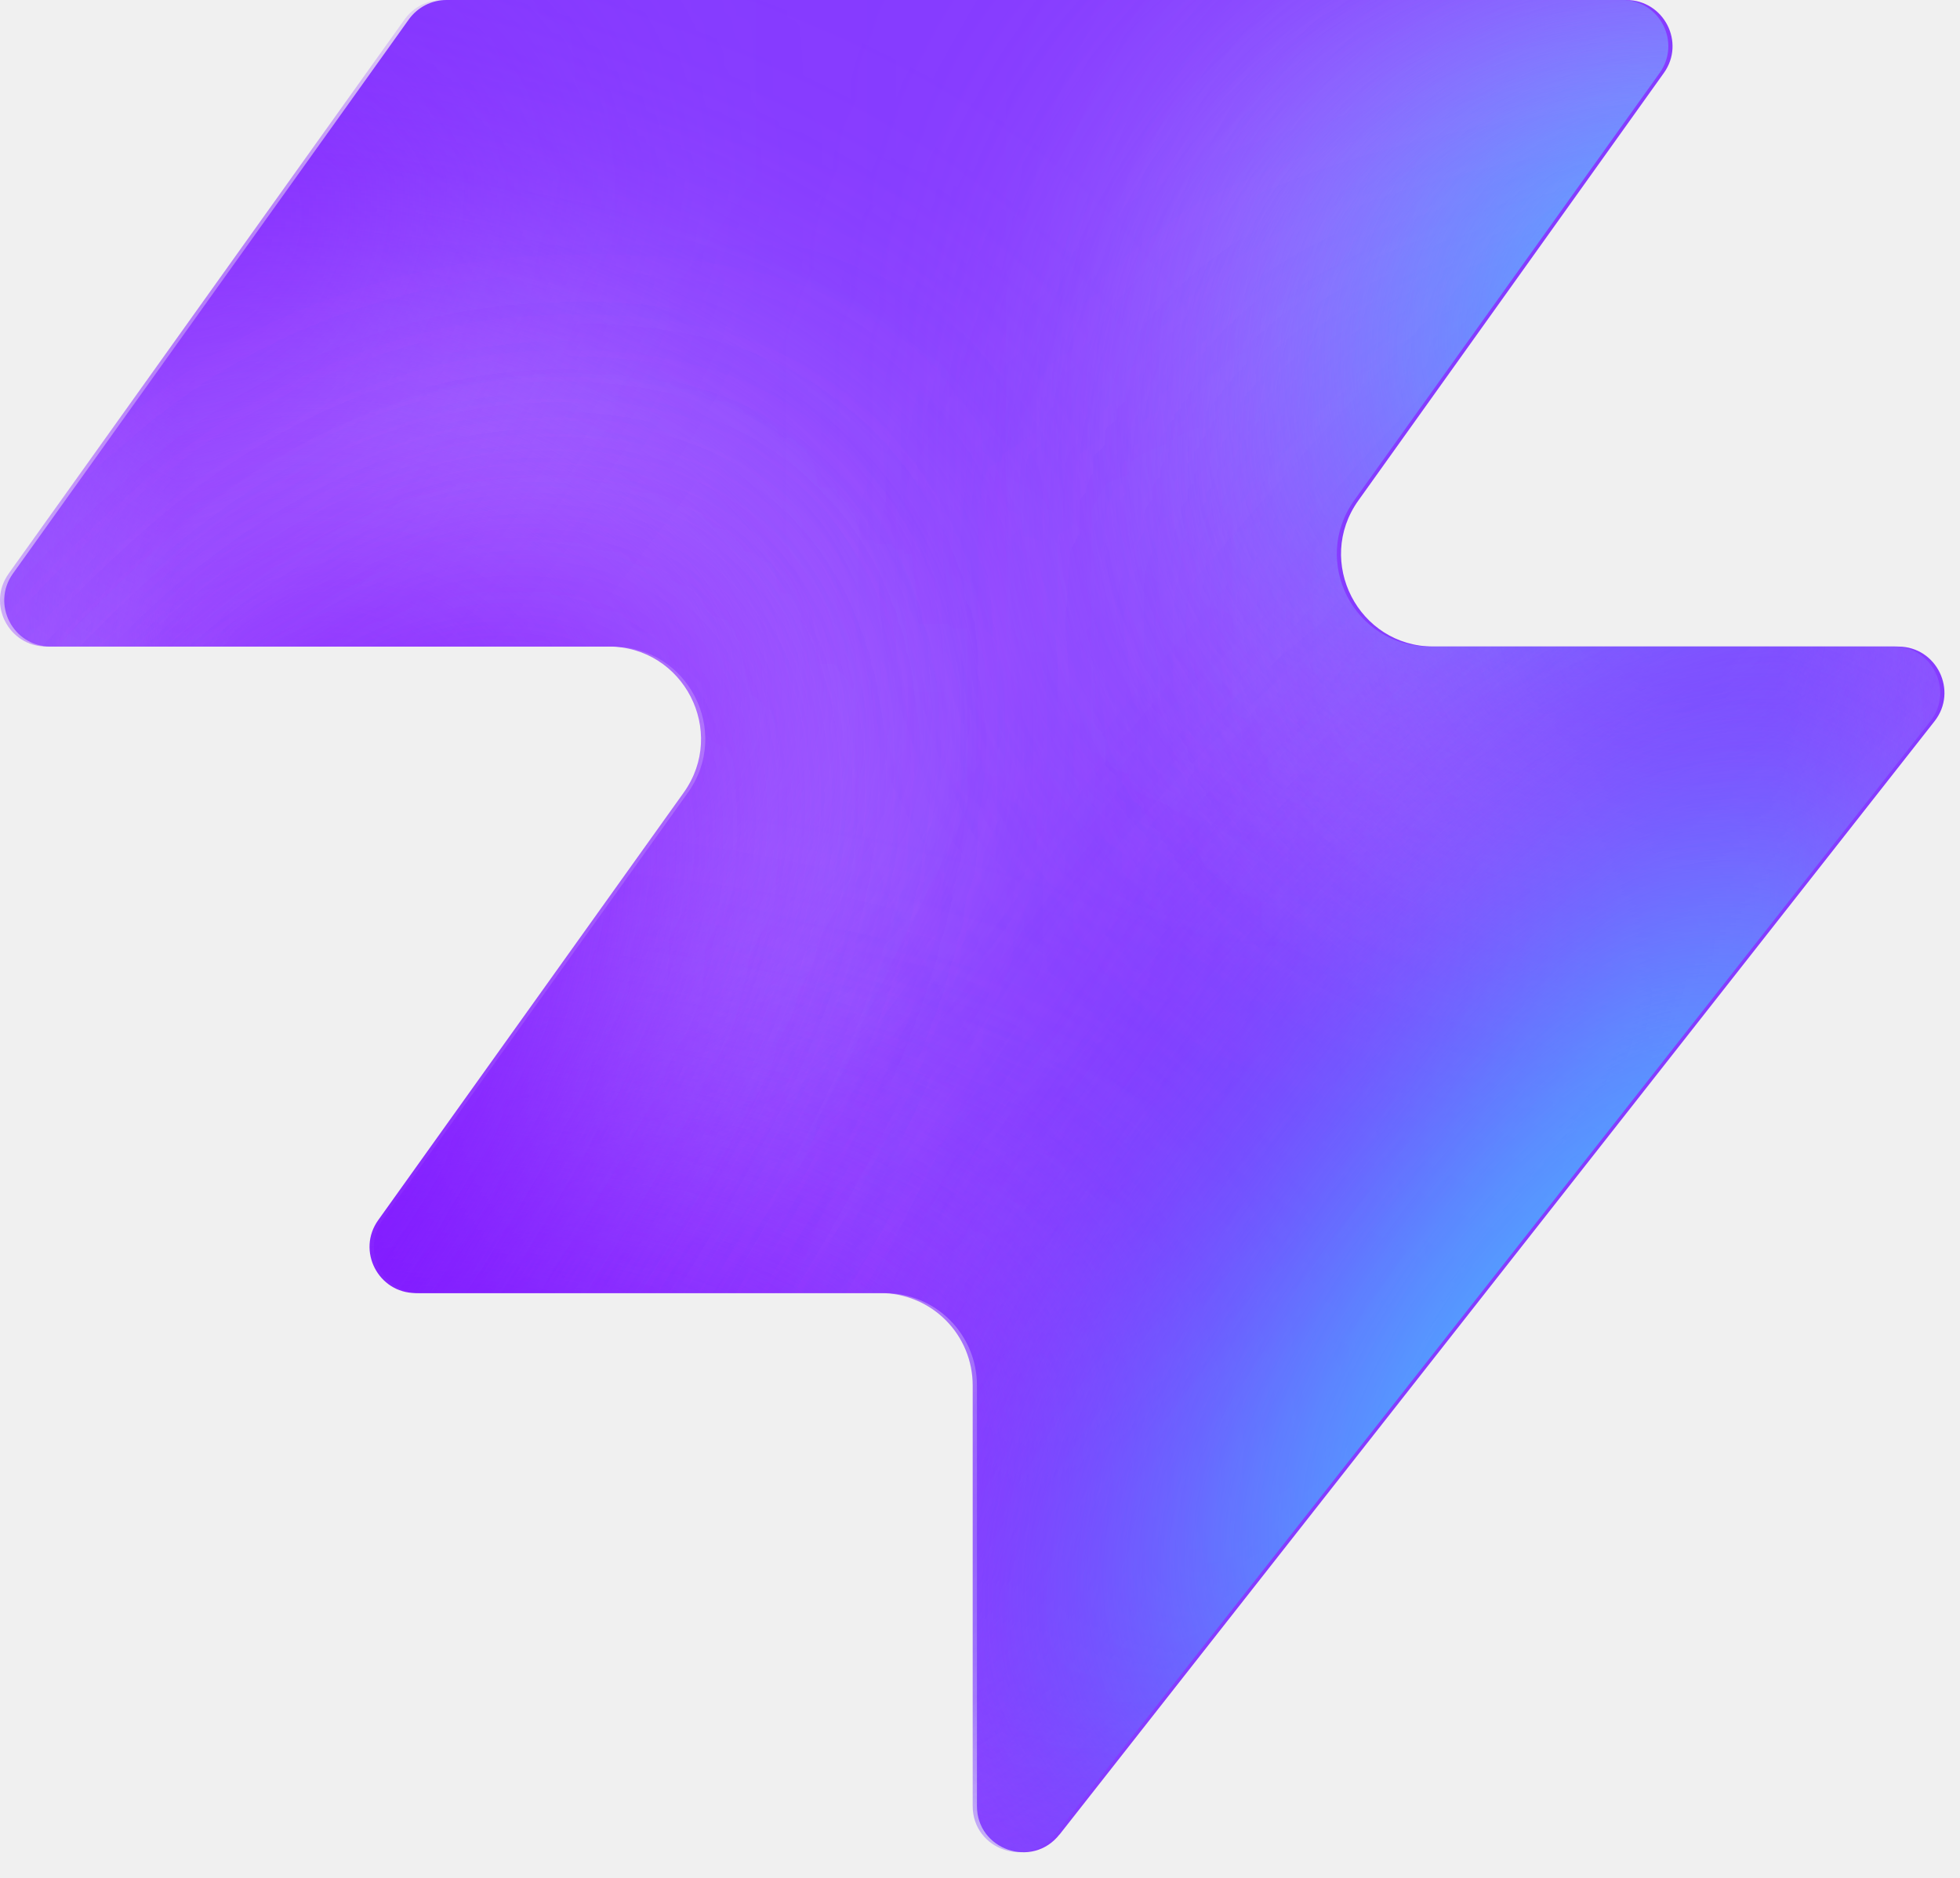
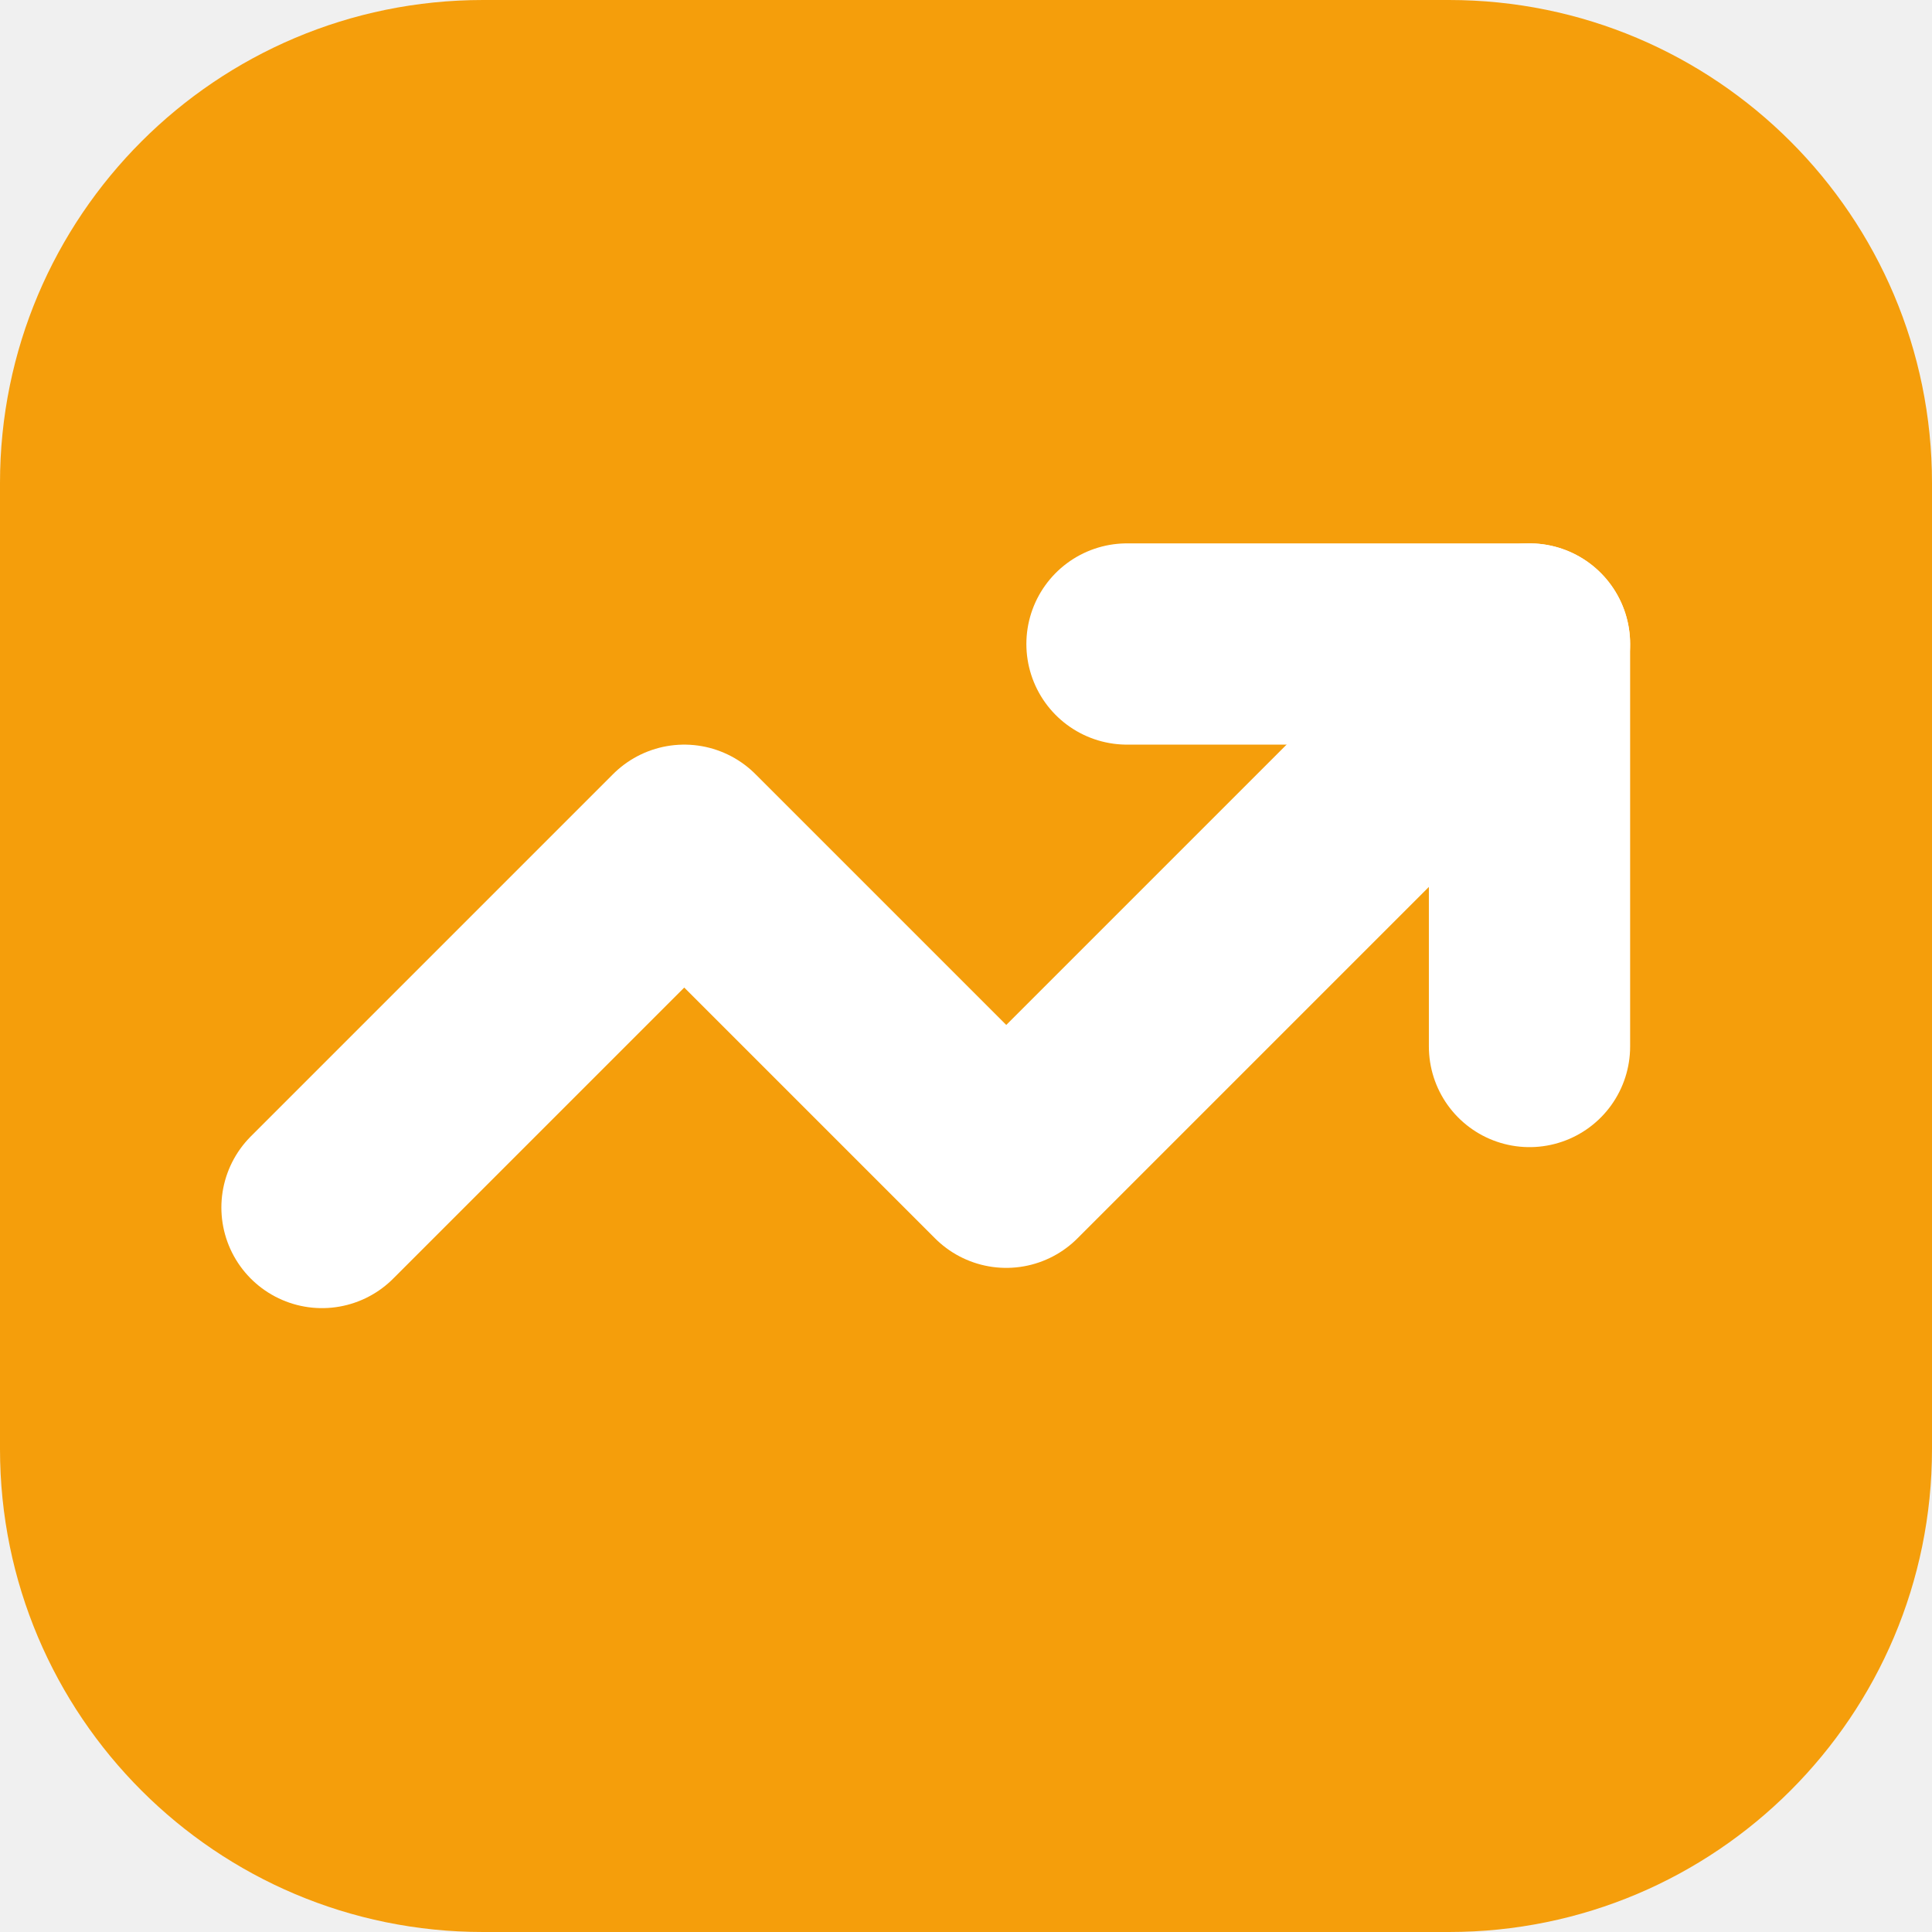
- <svg xmlns="http://www.w3.org/2000/svg" width="48" height="46" fill="none" viewBox="0 0 48 46">
-   <path fill="#863bff" d="M25.946 44.938c-.664.845-2.021.375-2.021-.698V33.937a2.26 2.26 0 0 0-2.262-2.262H10.287c-.92 0-1.456-1.04-.92-1.788l7.48-10.471c1.07-1.497 0-3.578-1.842-3.578H1.237c-.92 0-1.456-1.04-.92-1.788L10.013.474c.214-.297.556-.474.92-.474h28.894c.92 0 1.456 1.04.92 1.788l-7.48 10.471c-1.07 1.498 0 3.579 1.842 3.579h11.377c.943 0 1.473 1.088.89 1.83L25.947 44.94z" style="fill:#863bff;fill:color(display-p3 .525 .23 1);fill-opacity:1" />
-   <mask id="a" width="48" height="46" x="0" y="0" maskUnits="userSpaceOnUse" style="mask-type:alpha">
-     <path fill="#000" d="M25.842 44.938c-.664.844-2.021.375-2.021-.698V33.937a2.26 2.26 0 0 0-2.262-2.262H10.183c-.92 0-1.456-1.04-.92-1.788l7.48-10.471c1.07-1.498 0-3.579-1.842-3.579H1.133c-.92 0-1.456-1.04-.92-1.787L9.91.473c.214-.297.556-.474.92-.474h28.894c.92 0 1.456 1.04.92 1.788l-7.48 10.471c-1.07 1.498 0 3.578 1.842 3.578h11.377c.943 0 1.473 1.088.89 1.832L25.843 44.94z" style="fill:#000;fill-opacity:1" />
-   </mask>
-   <g mask="url(#a)">
-     <g filter="url(#b)">
-       <ellipse cx="5.508" cy="14.704" fill="#ede6ff" rx="5.508" ry="14.704" style="fill:#ede6ff;fill:color(display-p3 .927 .903 1);fill-opacity:1" transform="matrix(.00324 1 1 -.00324 -4.47 31.516)" />
-     </g>
-     <g filter="url(#c)">
-       <ellipse cx="10.399" cy="29.851" fill="#ede6ff" rx="10.399" ry="29.851" style="fill:#ede6ff;fill:color(display-p3 .927 .903 1);fill-opacity:1" transform="matrix(.00324 1 1 -.00324 -39.328 7.883)" />
-     </g>
-     <g filter="url(#d)">
-       <ellipse cx="5.508" cy="30.487" fill="#7e14ff" rx="5.508" ry="30.487" style="fill:#7e14ff;fill:color(display-p3 .492 .077 1);fill-opacity:1" transform="rotate(89.814 -25.913 -14.639)scale(1 -1)" />
-     </g>
-     <g filter="url(#e)">
-       <ellipse cx="5.508" cy="30.599" fill="#7e14ff" rx="5.508" ry="30.599" style="fill:#7e14ff;fill:color(display-p3 .492 .077 1);fill-opacity:1" transform="rotate(89.814 -32.644 -3.334)scale(1 -1)" />
-     </g>
-     <g filter="url(#f)">
-       <ellipse cx="5.508" cy="30.599" fill="#7e14ff" rx="5.508" ry="30.599" style="fill:#7e14ff;fill:color(display-p3 .492 .077 1);fill-opacity:1" transform="matrix(.00324 1 1 -.00324 -34.34 30.47)" />
-     </g>
-     <g filter="url(#g)">
-       <ellipse cx="14.072" cy="22.078" fill="#ede6ff" rx="14.072" ry="22.078" style="fill:#ede6ff;fill:color(display-p3 .927 .903 1);fill-opacity:1" transform="rotate(93.35 24.506 48.493)scale(-1 1)" />
-     </g>
-     <g filter="url(#h)">
-       <ellipse cx="3.47" cy="21.501" fill="#7e14ff" rx="3.47" ry="21.501" style="fill:#7e14ff;fill:color(display-p3 .492 .077 1);fill-opacity:1" transform="rotate(89.009 28.708 47.59)scale(-1 1)" />
-     </g>
-     <g filter="url(#i)">
-       <ellipse cx="3.47" cy="21.501" fill="#7e14ff" rx="3.47" ry="21.501" style="fill:#7e14ff;fill:color(display-p3 .492 .077 1);fill-opacity:1" transform="rotate(89.009 28.708 47.59)scale(-1 1)" />
-     </g>
-     <g filter="url(#j)">
-       <ellipse cx=".387" cy="8.972" fill="#7e14ff" rx="4.407" ry="29.108" style="fill:#7e14ff;fill:color(display-p3 .492 .077 1);fill-opacity:1" transform="rotate(39.51 .387 8.972)" />
-     </g>
-     <g filter="url(#k)">
-       <ellipse cx="47.523" cy="-6.092" fill="#7e14ff" rx="4.407" ry="29.108" style="fill:#7e14ff;fill:color(display-p3 .492 .077 1);fill-opacity:1" transform="rotate(37.892 47.523 -6.092)" />
-     </g>
-     <g filter="url(#l)">
-       <ellipse cx="41.412" cy="6.333" fill="#47bfff" rx="5.971" ry="9.665" style="fill:#47bfff;fill:color(display-p3 .28 .748 1);fill-opacity:1" transform="rotate(37.892 41.412 6.333)" />
-     </g>
-     <g filter="url(#m)">
-       <ellipse cx="-1.879" cy="38.332" fill="#7e14ff" rx="4.407" ry="29.108" style="fill:#7e14ff;fill:color(display-p3 .492 .077 1);fill-opacity:1" transform="rotate(37.892 -1.88 38.332)" />
-     </g>
-     <g filter="url(#n)">
-       <ellipse cx="-1.879" cy="38.332" fill="#7e14ff" rx="4.407" ry="29.108" style="fill:#7e14ff;fill:color(display-p3 .492 .077 1);fill-opacity:1" transform="rotate(37.892 -1.88 38.332)" />
-     </g>
-     <g filter="url(#o)">
-       <ellipse cx="35.651" cy="29.907" fill="#7e14ff" rx="4.407" ry="29.108" style="fill:#7e14ff;fill:color(display-p3 .492 .077 1);fill-opacity:1" transform="rotate(37.892 35.651 29.907)" />
-     </g>
-     <g filter="url(#p)">
-       <ellipse cx="38.418" cy="32.4" fill="#47bfff" rx="5.971" ry="15.297" style="fill:#47bfff;fill:color(display-p3 .28 .748 1);fill-opacity:1" transform="rotate(37.892 38.418 32.4)" />
-     </g>
+ <svg xmlns="http://www.w3.org/2000/svg" viewBox="0 0 24 24">
+   <rect width="24" height="24" rx="6" fill="#f59e0b" />
+   <g fill="none" stroke="#ffffff" stroke-width="2.5" stroke-linecap="round" stroke-linejoin="round">
+     <polyline points="19 8 12.5 14.5 8.5 10.5 4 15" />
+     <polyline points="14 8 19 8 19 13" />
  </g>
-   <defs>
-     <filter id="b" width="60.045" height="41.654" x="-19.77" y="16.149" color-interpolation-filters="sRGB" filterUnits="userSpaceOnUse">
-       <feFlood flood-opacity="0" result="BackgroundImageFix" />
-       <feBlend in="SourceGraphic" in2="BackgroundImageFix" result="shape" />
-       <feGaussianBlur result="effect1_foregroundBlur_2002_17158" stdDeviation="7.659" />
-     </filter>
-     <filter id="c" width="90.34" height="51.437" x="-54.613" y="-7.533" color-interpolation-filters="sRGB" filterUnits="userSpaceOnUse">
-       <feFlood flood-opacity="0" result="BackgroundImageFix" />
-       <feBlend in="SourceGraphic" in2="BackgroundImageFix" result="shape" />
-       <feGaussianBlur result="effect1_foregroundBlur_2002_17158" stdDeviation="7.659" />
-     </filter>
-     <filter id="d" width="79.355" height="29.4" x="-49.64" y="2.03" color-interpolation-filters="sRGB" filterUnits="userSpaceOnUse">
-       <feFlood flood-opacity="0" result="BackgroundImageFix" />
-       <feBlend in="SourceGraphic" in2="BackgroundImageFix" result="shape" />
-       <feGaussianBlur result="effect1_foregroundBlur_2002_17158" stdDeviation="4.596" />
-     </filter>
-     <filter id="e" width="79.579" height="29.4" x="-45.045" y="20.029" color-interpolation-filters="sRGB" filterUnits="userSpaceOnUse">
-       <feFlood flood-opacity="0" result="BackgroundImageFix" />
-       <feBlend in="SourceGraphic" in2="BackgroundImageFix" result="shape" />
-       <feGaussianBlur result="effect1_foregroundBlur_2002_17158" stdDeviation="4.596" />
-     </filter>
-     <filter id="f" width="79.579" height="29.4" x="-43.513" y="21.178" color-interpolation-filters="sRGB" filterUnits="userSpaceOnUse">
-       <feFlood flood-opacity="0" result="BackgroundImageFix" />
-       <feBlend in="SourceGraphic" in2="BackgroundImageFix" result="shape" />
-       <feGaussianBlur result="effect1_foregroundBlur_2002_17158" stdDeviation="4.596" />
-     </filter>
-     <filter id="g" width="74.749" height="58.852" x="15.756" y="-17.901" color-interpolation-filters="sRGB" filterUnits="userSpaceOnUse">
-       <feFlood flood-opacity="0" result="BackgroundImageFix" />
-       <feBlend in="SourceGraphic" in2="BackgroundImageFix" result="shape" />
-       <feGaussianBlur result="effect1_foregroundBlur_2002_17158" stdDeviation="7.659" />
-     </filter>
-     <filter id="h" width="61.377" height="25.362" x="23.548" y="2.284" color-interpolation-filters="sRGB" filterUnits="userSpaceOnUse">
-       <feFlood flood-opacity="0" result="BackgroundImageFix" />
-       <feBlend in="SourceGraphic" in2="BackgroundImageFix" result="shape" />
-       <feGaussianBlur result="effect1_foregroundBlur_2002_17158" stdDeviation="4.596" />
-     </filter>
-     <filter id="i" width="61.377" height="25.362" x="23.548" y="2.284" color-interpolation-filters="sRGB" filterUnits="userSpaceOnUse">
-       <feFlood flood-opacity="0" result="BackgroundImageFix" />
-       <feBlend in="SourceGraphic" in2="BackgroundImageFix" result="shape" />
-       <feGaussianBlur result="effect1_foregroundBlur_2002_17158" stdDeviation="4.596" />
-     </filter>
-     <filter id="j" width="56.045" height="63.649" x="-27.636" y="-22.853" color-interpolation-filters="sRGB" filterUnits="userSpaceOnUse">
-       <feFlood flood-opacity="0" result="BackgroundImageFix" />
-       <feBlend in="SourceGraphic" in2="BackgroundImageFix" result="shape" />
-       <feGaussianBlur result="effect1_foregroundBlur_2002_17158" stdDeviation="4.596" />
-     </filter>
-     <filter id="k" width="54.814" height="64.646" x="20.116" y="-38.415" color-interpolation-filters="sRGB" filterUnits="userSpaceOnUse">
-       <feFlood flood-opacity="0" result="BackgroundImageFix" />
-       <feBlend in="SourceGraphic" in2="BackgroundImageFix" result="shape" />
-       <feGaussianBlur result="effect1_foregroundBlur_2002_17158" stdDeviation="4.596" />
-     </filter>
-     <filter id="l" width="33.541" height="35.313" x="24.641" y="-11.323" color-interpolation-filters="sRGB" filterUnits="userSpaceOnUse">
-       <feFlood flood-opacity="0" result="BackgroundImageFix" />
-       <feBlend in="SourceGraphic" in2="BackgroundImageFix" result="shape" />
-       <feGaussianBlur result="effect1_foregroundBlur_2002_17158" stdDeviation="4.596" />
-     </filter>
-     <filter id="m" width="54.814" height="64.646" x="-29.286" y="6.009" color-interpolation-filters="sRGB" filterUnits="userSpaceOnUse">
-       <feFlood flood-opacity="0" result="BackgroundImageFix" />
-       <feBlend in="SourceGraphic" in2="BackgroundImageFix" result="shape" />
-       <feGaussianBlur result="effect1_foregroundBlur_2002_17158" stdDeviation="4.596" />
-     </filter>
-     <filter id="n" width="54.814" height="64.646" x="-29.286" y="6.009" color-interpolation-filters="sRGB" filterUnits="userSpaceOnUse">
-       <feFlood flood-opacity="0" result="BackgroundImageFix" />
-       <feBlend in="SourceGraphic" in2="BackgroundImageFix" result="shape" />
-       <feGaussianBlur result="effect1_foregroundBlur_2002_17158" stdDeviation="4.596" />
-     </filter>
-     <filter id="o" width="54.814" height="64.646" x="8.244" y="-2.416" color-interpolation-filters="sRGB" filterUnits="userSpaceOnUse">
-       <feFlood flood-opacity="0" result="BackgroundImageFix" />
-       <feBlend in="SourceGraphic" in2="BackgroundImageFix" result="shape" />
-       <feGaussianBlur result="effect1_foregroundBlur_2002_17158" stdDeviation="4.596" />
-     </filter>
-     <filter id="p" width="39.409" height="43.623" x="18.713" y="10.588" color-interpolation-filters="sRGB" filterUnits="userSpaceOnUse">
-       <feFlood flood-opacity="0" result="BackgroundImageFix" />
-       <feBlend in="SourceGraphic" in2="BackgroundImageFix" result="shape" />
-       <feGaussianBlur result="effect1_foregroundBlur_2002_17158" stdDeviation="4.596" />
-     </filter>
-   </defs>
</svg>
